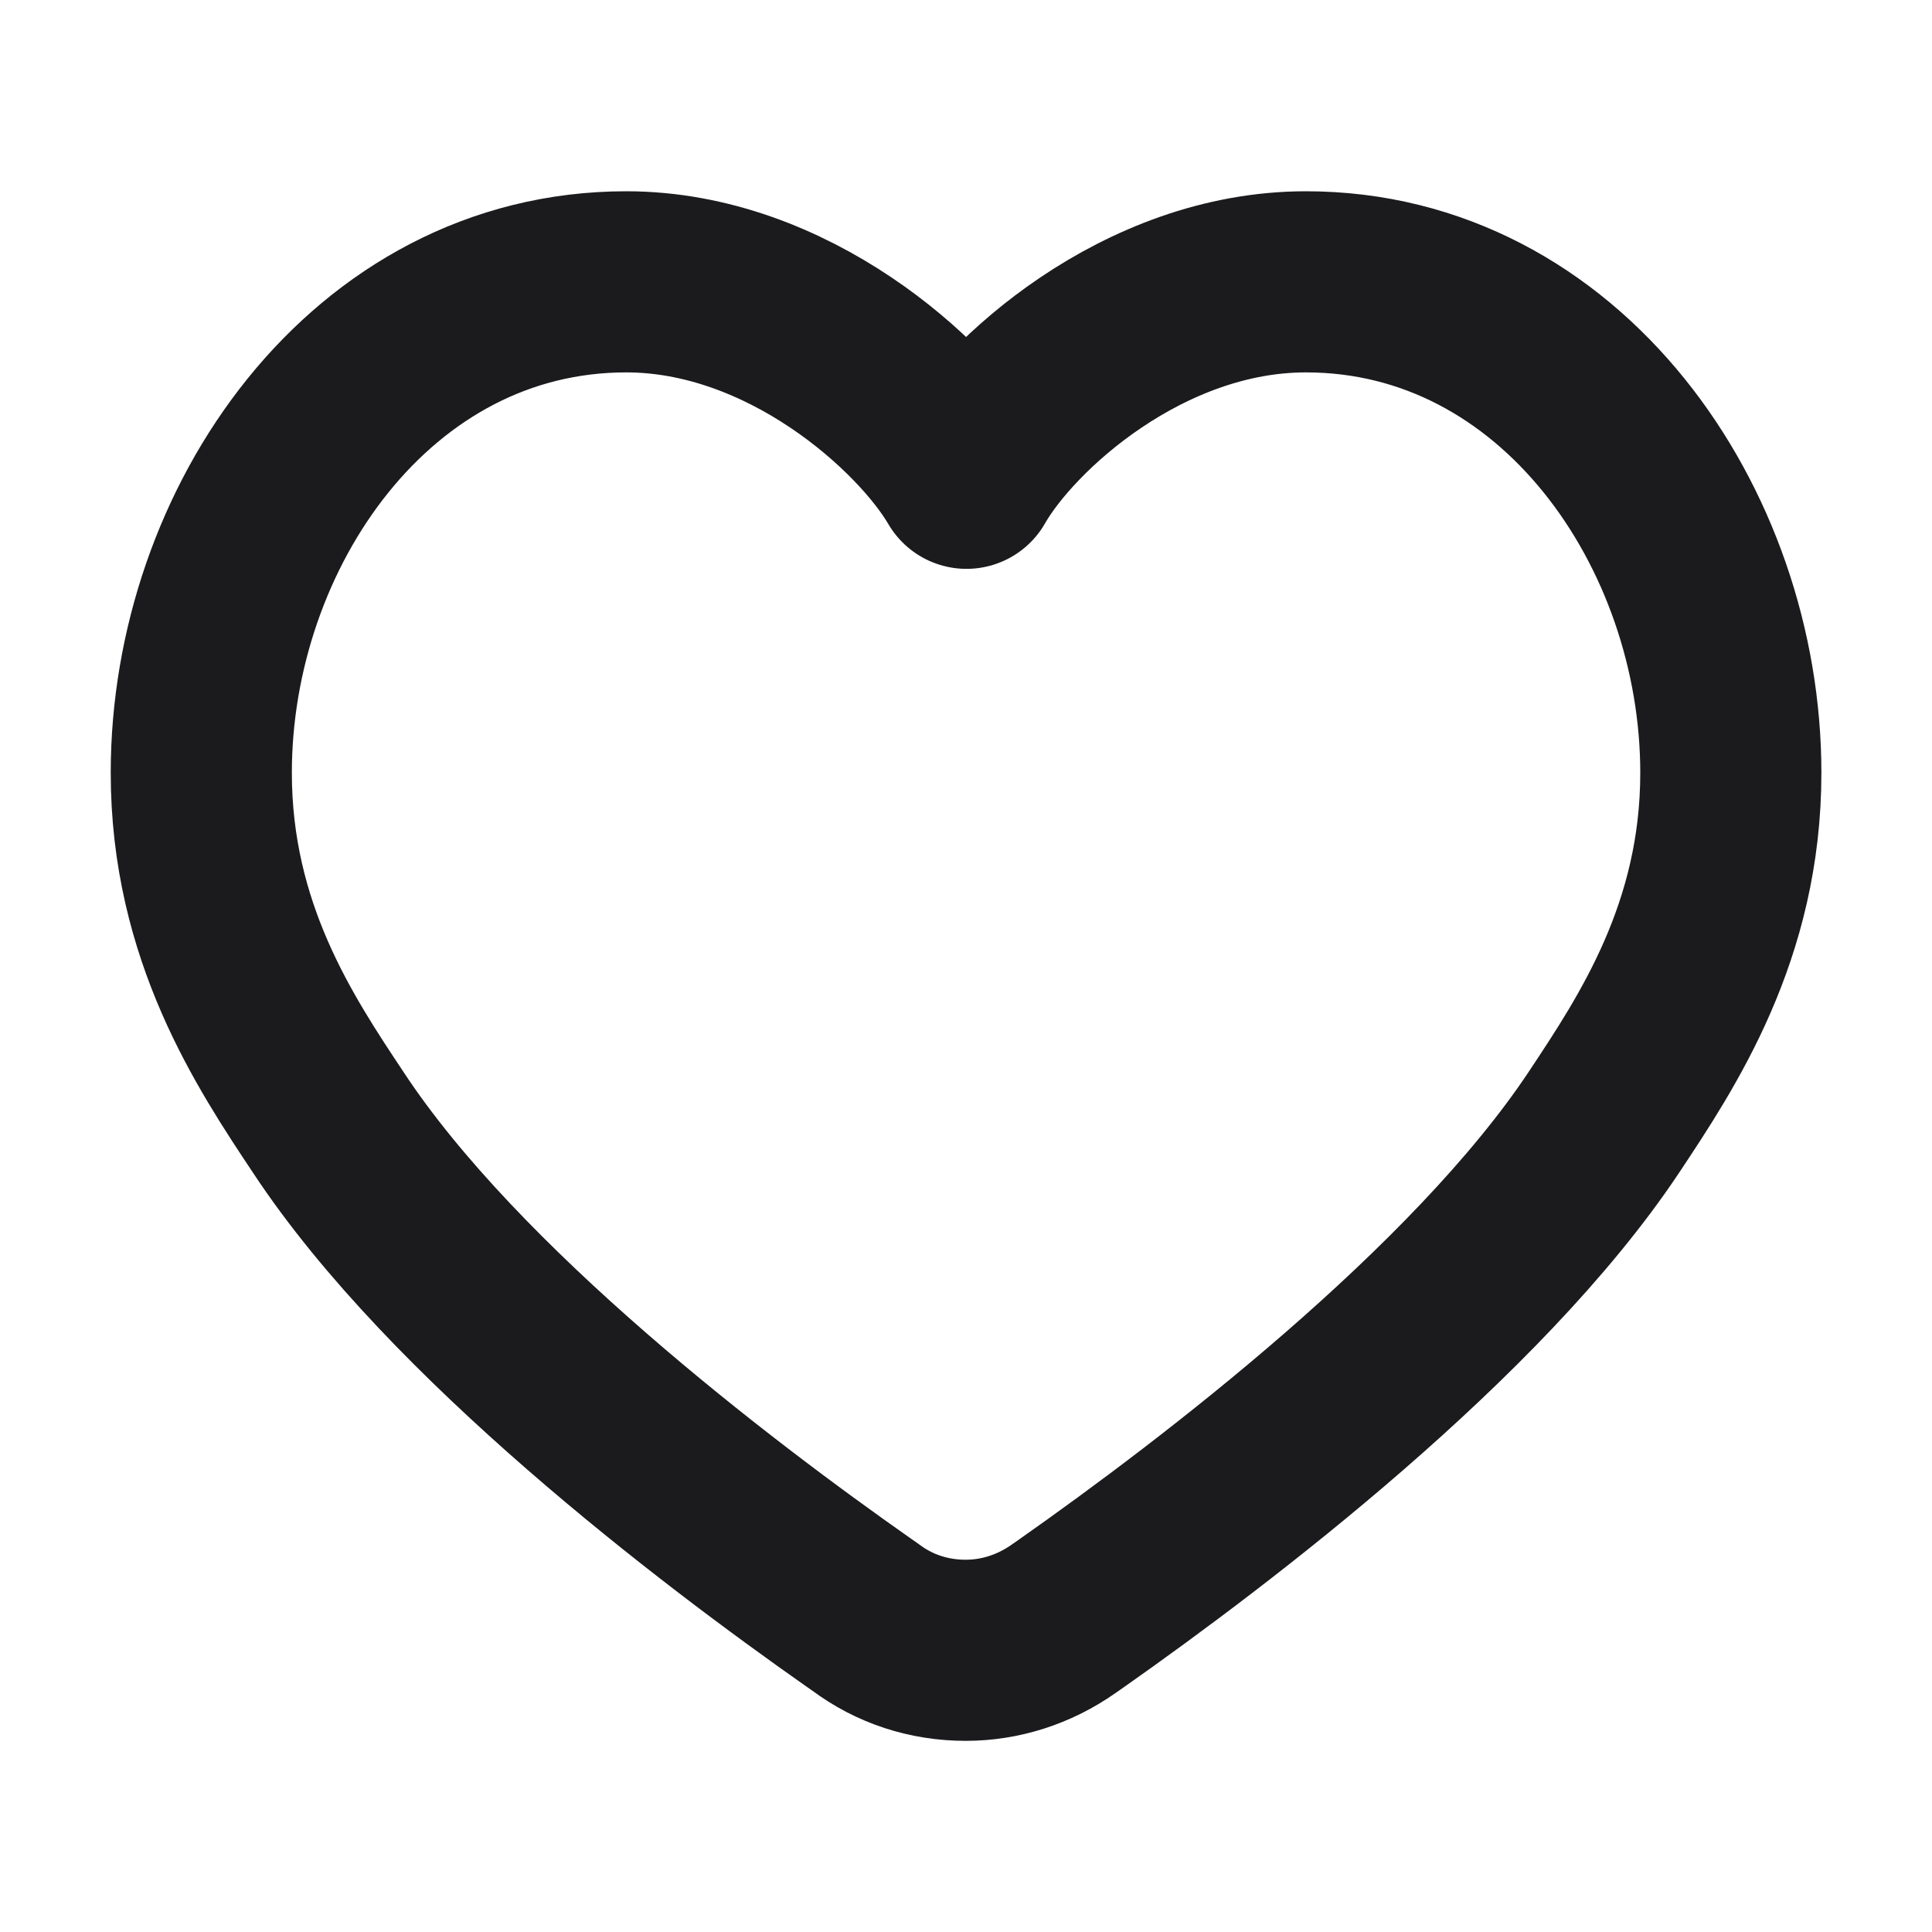
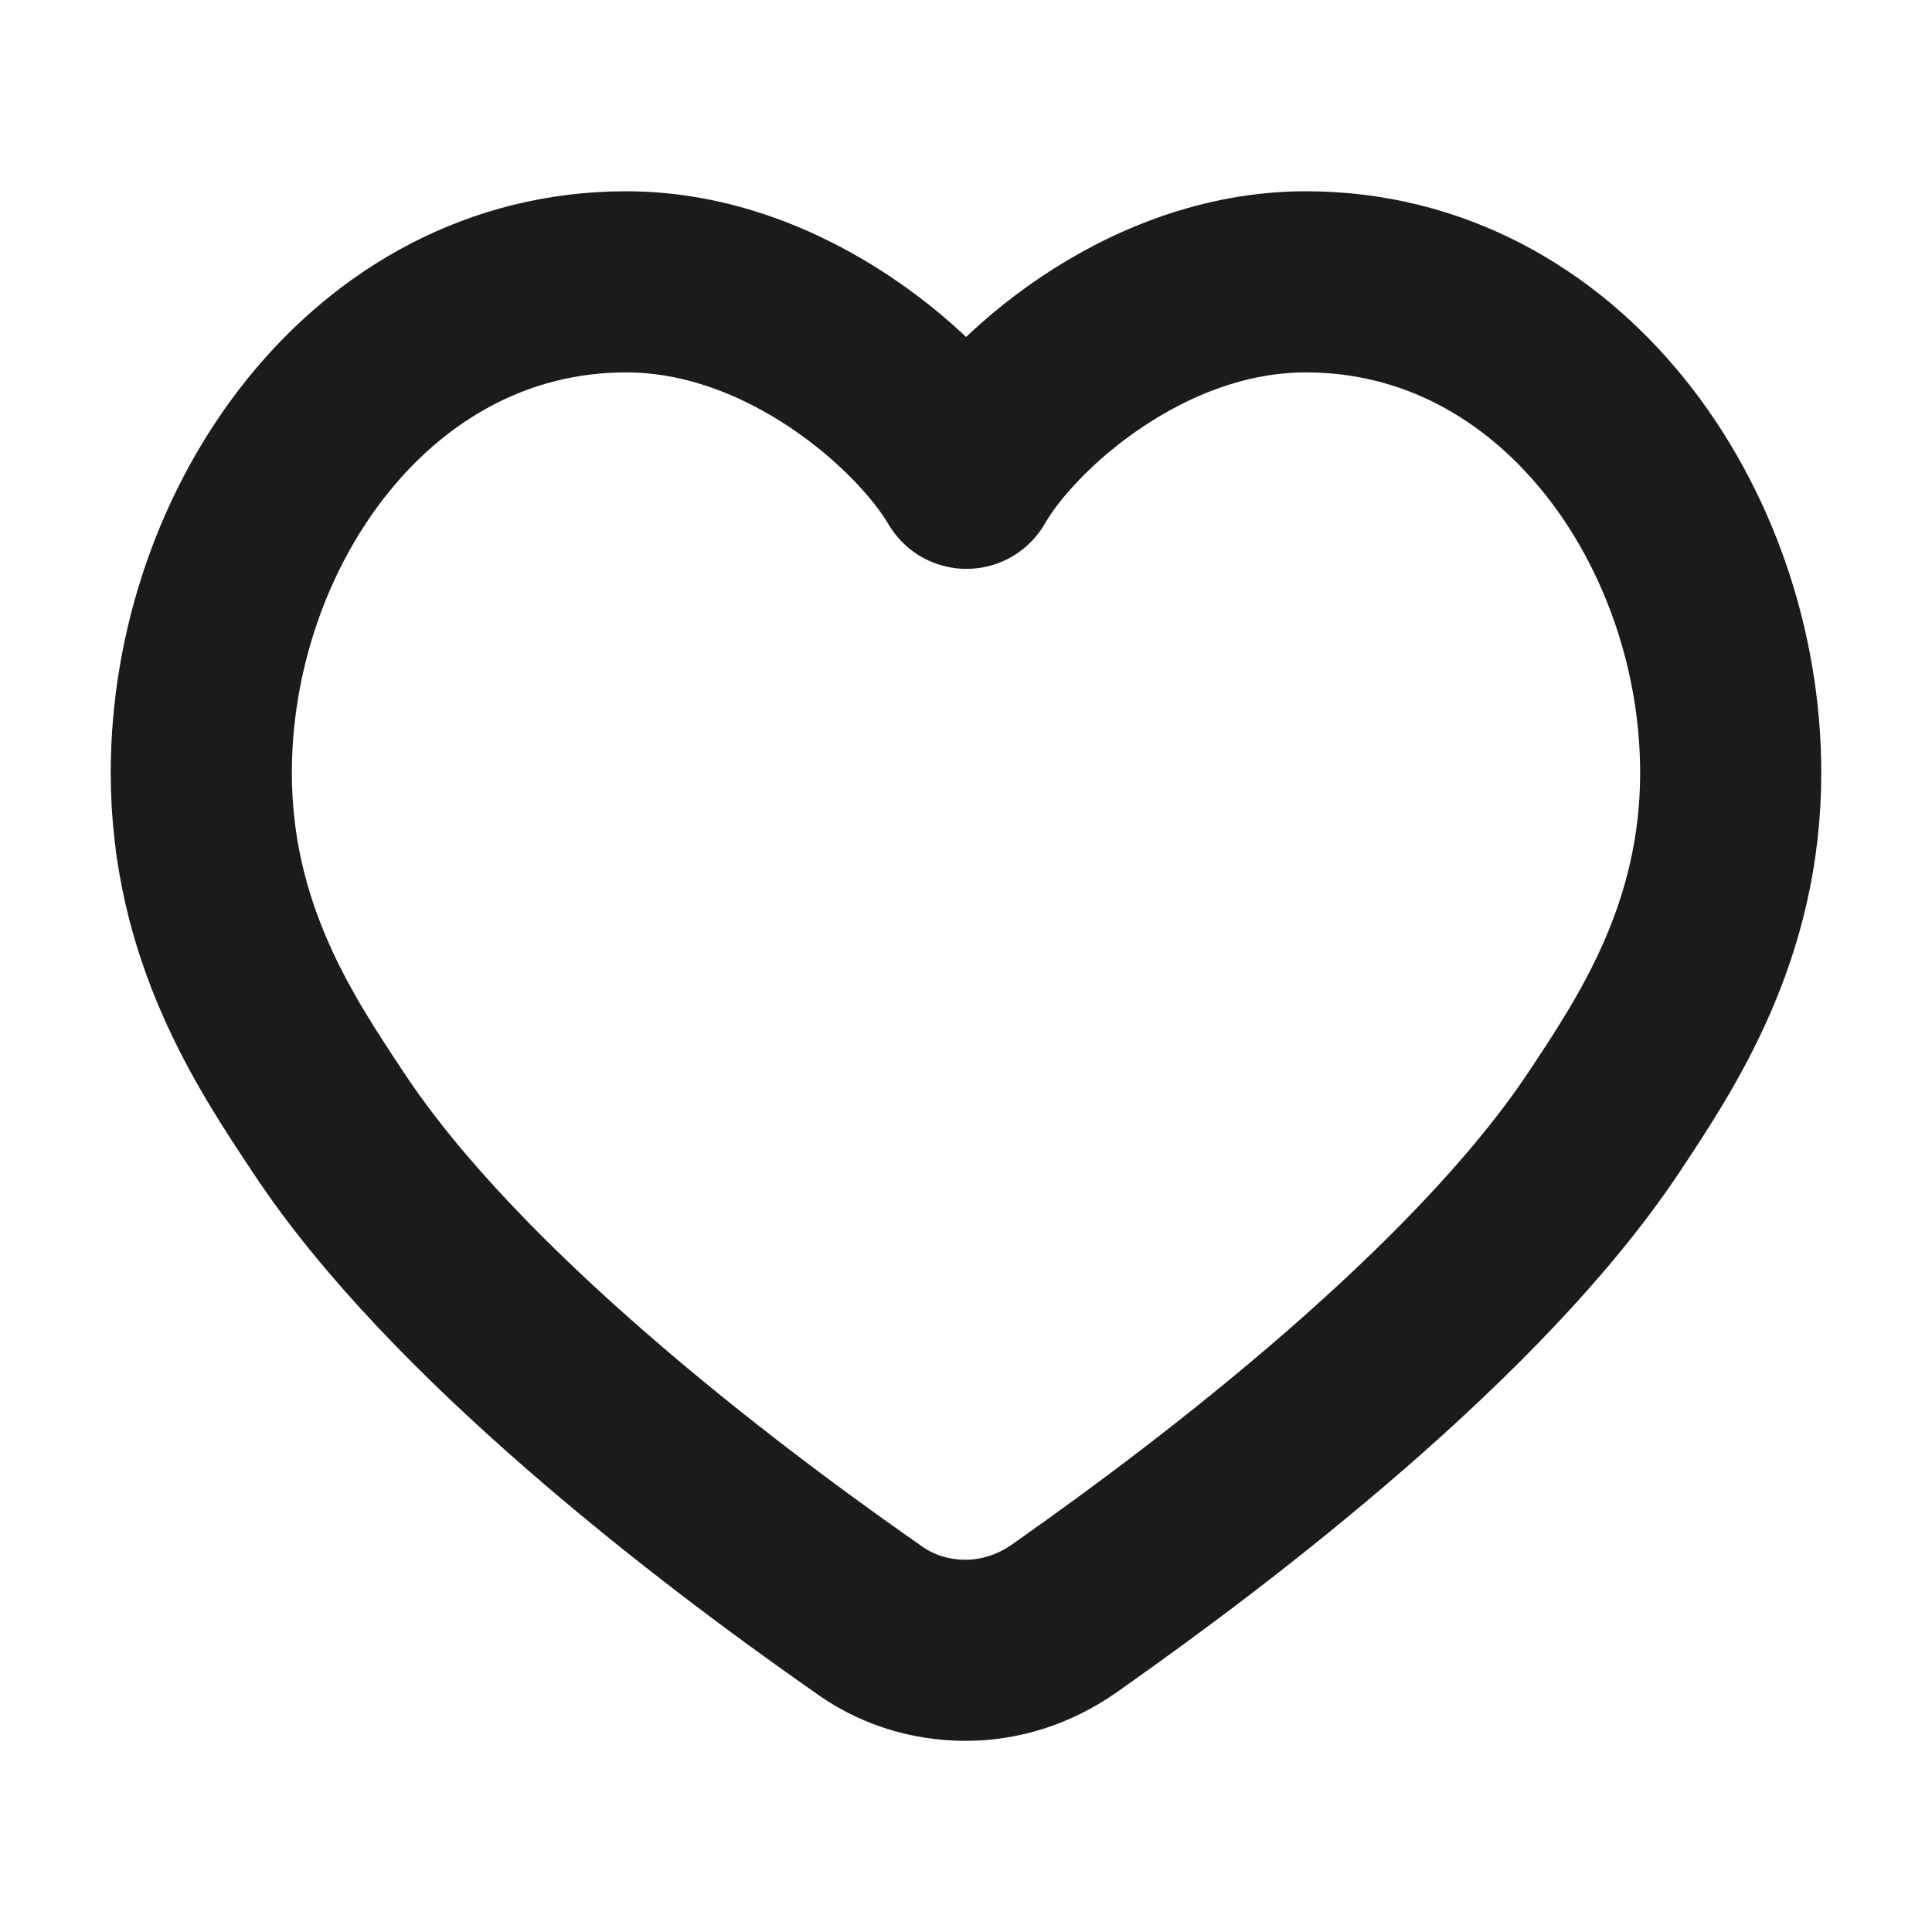
- <svg xmlns="http://www.w3.org/2000/svg" width="16" height="16" viewBox="0 0 16 16" fill="none">
-   <path d="M10.815 2.334C9.469 2.334 8.352 3.352 8.004 3.961C7.648 3.352 6.524 2.334 5.186 2.334C3.074 2.334 1.667 4.37 1.667 6.4C1.667 7.714 2.274 8.627 2.72 9.297C3.762 10.878 5.92 12.519 7.113 13.356L7.169 13.395C7.406 13.573 7.693 13.667 7.997 13.667C8.283 13.667 8.563 13.578 8.806 13.408L8.822 13.397C8.832 13.39 8.851 13.376 8.879 13.357C10.072 12.518 12.231 10.875 13.283 9.294C13.726 8.627 14.334 7.714 14.334 6.4C14.334 4.37 12.926 2.334 10.815 2.334Z" stroke="#1B1A1D" stroke-width="1.5" stroke-linejoin="round" />
+ <svg xmlns="http://www.w3.org/2000/svg" width="16" height="16" fill="none">
+   <path stroke="#1B1A1D" stroke-linejoin="round" stroke-width="1.5" d="M10.815 2.334c-1.346 0-2.463 1.018-2.811 1.627-.356-.61-1.48-1.627-2.818-1.627-2.112 0-3.519 2.036-3.519 4.066 0 1.314.607 2.227 1.053 2.897 1.042 1.581 3.2 3.222 4.393 4.059l.056.039c.237.178.524.272.828.272.286 0 .566-.09.81-.259l.015-.01.057-.041c1.193-.84 3.352-2.482 4.404-4.063.443-.667 1.05-1.58 1.05-2.894 0-2.03-1.407-4.066-3.518-4.066Z" />
</svg>
